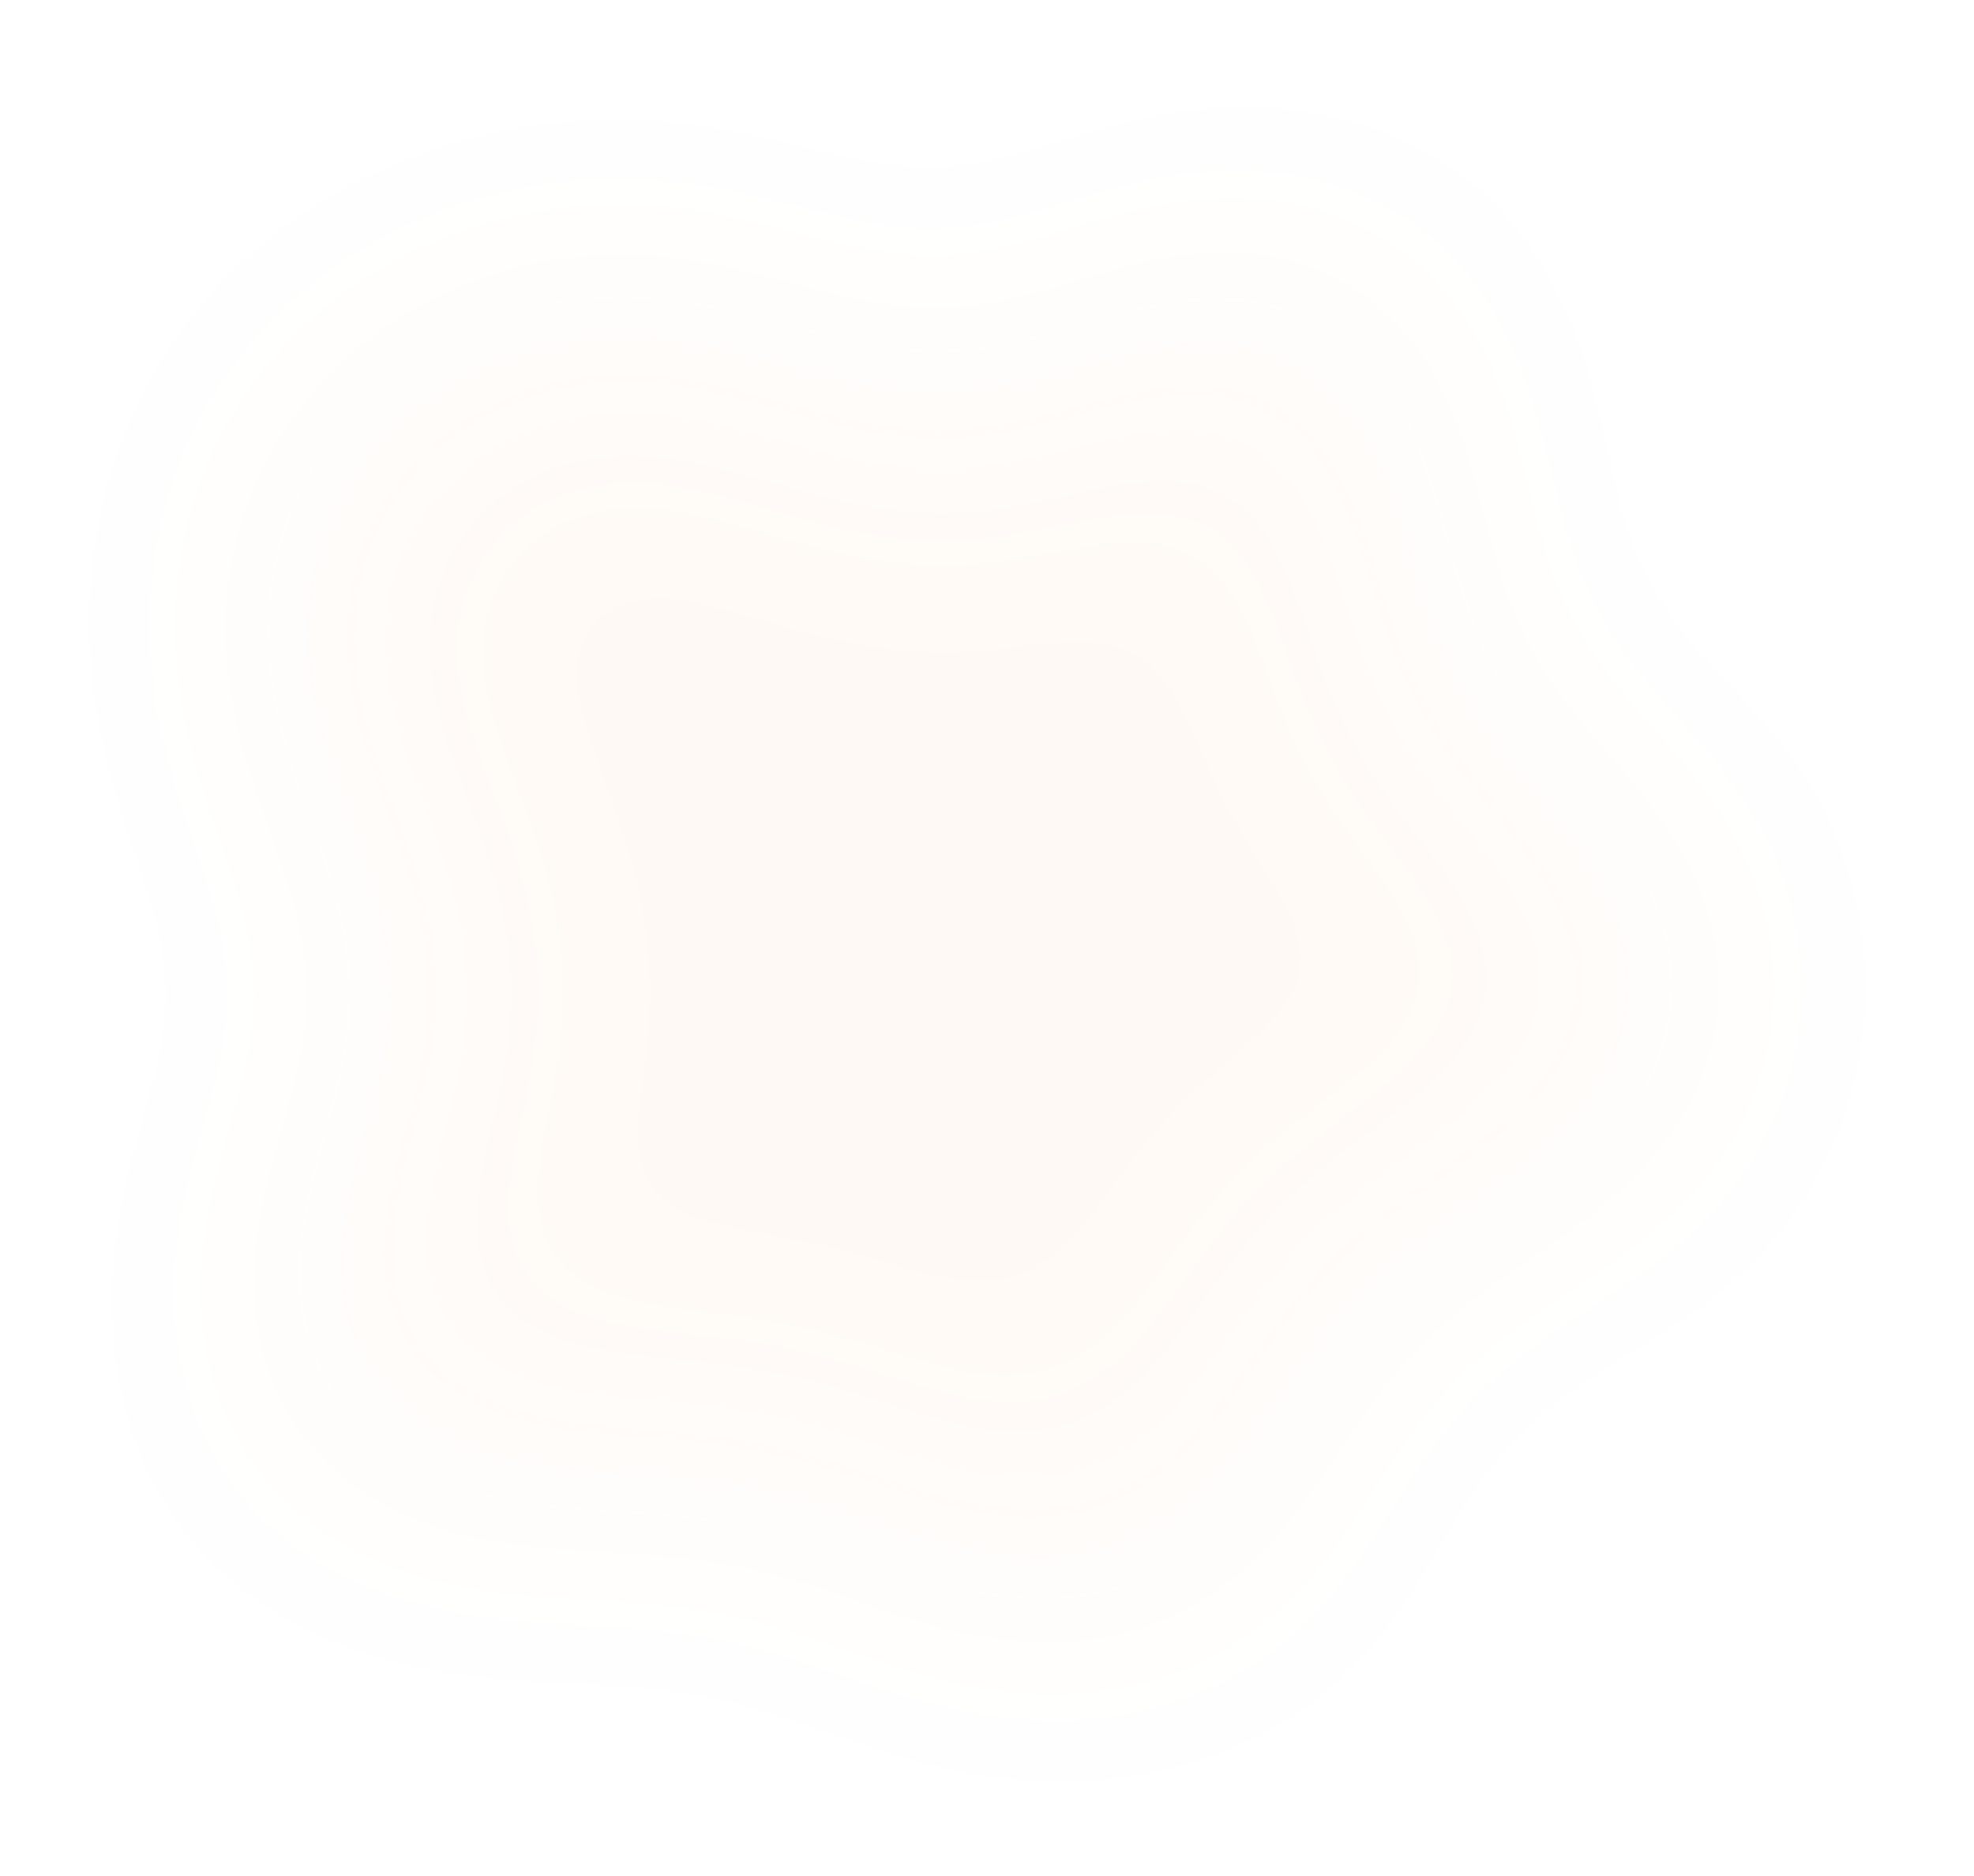
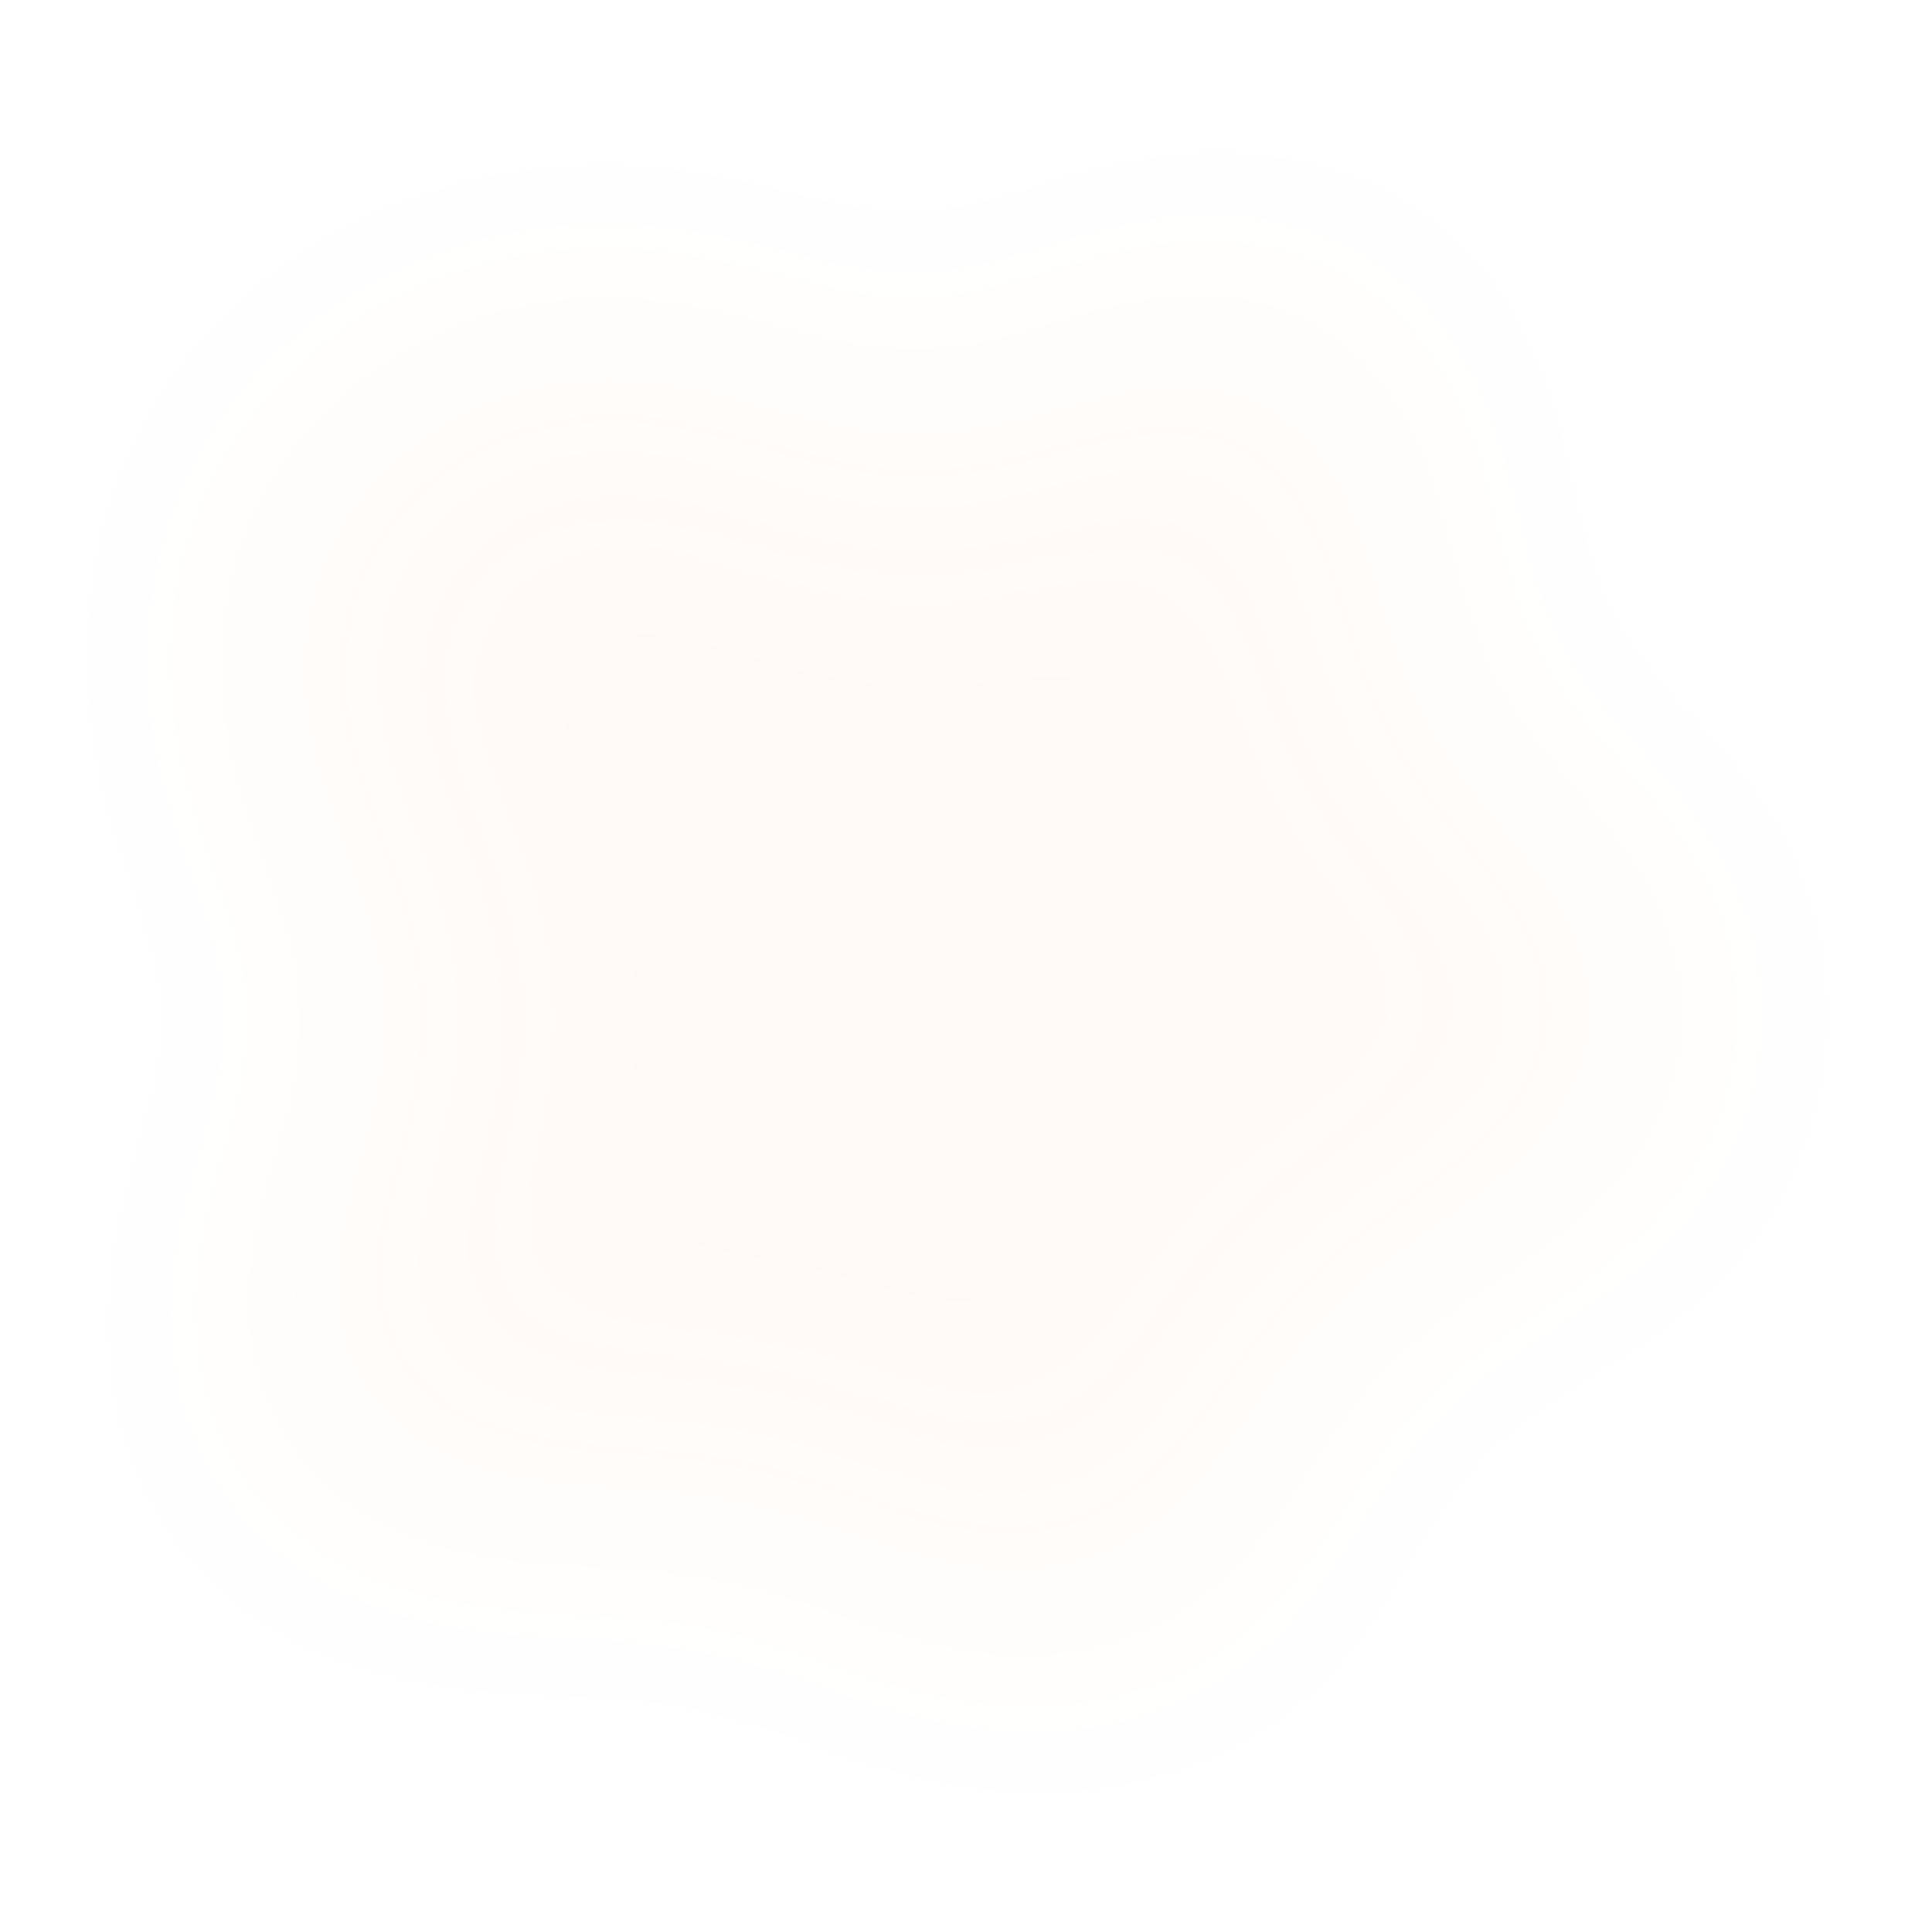
- <svg xmlns="http://www.w3.org/2000/svg" width="542" height="515" viewBox="0 0 542 515" fill="none">
+ <svg xmlns="http://www.w3.org/2000/svg" width="50" height="50" viewBox="0 0 542 515" fill="none">
  <g opacity="0.04" filter="url(#filter0_f_587_1221)">
    <path fill-rule="evenodd" clip-rule="evenodd" d="M462 272.226L461.84 274.716L461.492 277.198L460.958 279.666L460.239 282.114L459.341 284.534L458.266 286.923L457.021 289.273L455.611 291.58L454.045 293.84L452.329 296.047L450.473 298.197L448.485 300.288L446.377 302.316L444.158 304.279L441.839 306.175L439.43 308.003L436.944 309.761L434.391 311.451L431.782 313.071L429.127 314.623L426.437 316.107L423.721 317.525L420.987 318.879L418.245 320.17L415.502 321.4L412.766 322.573L410.043 323.69L407.339 324.755L404.661 325.769L402.013 326.736L399.399 327.659L396.825 328.541L394.295 329.386L391.811 330.196L389.379 330.975L387.002 331.726L384.682 332.455L382.424 333.164L380.23 333.857L378.103 334.54L376.047 335.216L374.063 335.89L372.155 336.566L370.323 337.249L368.57 337.944L366.898 338.655L365.308 339.387L363.801 340.145L362.376 340.933L361.036 341.756L359.779 342.618L358.604 343.522L357.511 344.474L356.499 345.476L355.566 346.533L354.708 347.646L353.924 348.818L353.211 350.053L352.565 351.351L351.983 352.714L351.459 354.143L350.991 355.639L350.572 357.201L350.197 358.829L349.863 360.522L349.562 362.279L349.289 364.097L349.039 365.974L348.805 367.906L348.582 369.891L348.363 371.924L348.144 374.001L347.917 376.118L347.677 378.268L347.419 380.446L347.137 382.648L346.826 384.865L346.482 387.094L346.099 389.326L345.674 391.555L345.203 393.775L344.682 395.979L344.109 398.161L343.48 400.314L342.793 402.432L342.047 404.509L341.241 406.538L340.373 408.515L339.443 410.434L338.451 412.291L337.398 414.08L336.284 415.799L335.11 417.444L333.879 419.012L332.592 420.5L331.251 421.908L329.858 423.234L328.418 424.478L326.931 425.639L325.402 426.718L323.834 427.717L322.229 428.638L320.592 429.481L318.926 430.251L317.233 430.95L315.518 431.581L313.782 432.147L312.029 432.652L310.262 433.101L308.484 433.495L306.695 433.839L304.899 434.135L303.097 434.385L301.29 434.593L299.48 434.757L297.668 434.88L295.854 434.961L294.04 435L292.225 434.995L290.411 434.945L288.599 434.848L286.788 434.702L284.981 434.507L283.177 434.259L281.378 433.958L279.585 433.602L277.798 433.191L276.021 432.724L274.252 432.2L272.495 431.62L270.749 430.984L269.018 430.293L267.301 429.549L265.6 428.752L263.917 427.906L262.253 427.013L260.607 426.075L258.983 425.096L257.38 424.079L255.798 423.028L254.239 421.946L252.703 420.839L251.19 419.71L249.699 418.564L248.231 417.405L246.786 416.237L245.361 415.066L243.958 413.895L242.574 412.73L241.209 411.575L239.862 410.433L238.53 409.31L237.212 408.209L235.907 407.134L234.613 406.088L233.327 405.075L232.047 404.099L230.772 403.162L229.499 402.266L228.225 401.414L226.948 400.609L225.666 399.852L224.376 399.145L223.076 398.489L221.763 397.885L220.435 397.333L219.089 396.836L217.722 396.392L216.333 396.001L214.919 395.665L213.478 395.381L212.007 395.15L210.504 394.971L208.966 394.842L207.393 394.762L205.782 394.73L204.131 394.745L202.439 394.803L200.703 394.905L198.922 395.046L197.095 395.226L195.22 395.441L193.297 395.69L191.323 395.969L189.299 396.277L187.223 396.609L185.095 396.963L182.914 397.336L180.68 397.725L178.393 398.126L176.053 398.536L173.66 398.951L171.215 399.368L168.719 399.783L166.172 400.191L163.576 400.59L160.932 400.974L158.242 401.34L155.508 401.683L152.734 401.999L149.921 402.282L147.073 402.529L144.195 402.734L141.29 402.891L138.364 402.996L135.423 403.041L132.474 403.021L129.525 402.928L126.584 402.757L123.66 402.501L120.763 402.153L117.903 401.707L115.09 401.158L112.335 400.499L109.648 399.727L107.04 398.839L104.522 397.829L102.103 396.698L99.793 395.442L97.602 394.061L95.538 392.556L93.61 390.928L91.825 389.177L90.19 387.308L88.71 385.324L87.391 383.228L86.238 381.026L85.253 378.722L84.44 376.323L83.799 373.836L83.331 371.267L83.037 368.623L82.914 365.913L82.96 363.144L83.172 360.324L83.547 357.461L84.079 354.565L84.762 351.642L85.591 348.701L86.556 345.751L87.652 342.798L88.868 339.851L90.195 336.917L91.624 334.002L93.144 331.114L94.745 328.258L96.414 325.44L98.142 322.665L99.915 319.938L101.722 317.262L103.551 314.642L105.39 312.079L107.227 309.576L109.05 307.136L110.848 304.758L112.608 302.443L114.32 300.191L115.973 298.002L117.556 295.873L119.06 293.803L120.475 291.789L121.793 289.828L123.005 287.918L124.105 286.054L125.084 284.232L125.939 282.446L126.662 280.694L127.251 278.968L127.702 277.264L128.012 275.576L128.18 273.899L128.204 272.226L128.086 270.552L127.826 268.871L127.425 267.177L126.888 265.465L126.216 263.73L125.416 261.966L124.491 260.168L123.448 258.332L122.294 256.453L121.036 254.528L119.682 252.553L118.24 250.525L116.72 248.442L115.131 246.302L113.482 244.102L111.785 241.842L110.049 239.522L108.285 237.141L106.504 234.701L104.717 232.202L102.934 229.645L101.166 227.034L99.422 224.369L97.713 221.655L96.045 218.893L94.427 216.087L92.865 213.24L91.365 210.356L89.935 207.437L88.58 204.488L87.306 201.514L86.12 198.518L85.027 195.506L84.032 192.483L83.139 189.452L82.352 186.42L81.674 183.39L81.108 180.369L80.657 177.36L80.321 174.368L80.102 171.397L80 168.453L80.015 165.538L80.147 162.657L80.394 159.813L80.754 157.01L81.227 154.251L81.808 151.537L82.497 148.873L83.29 146.26L84.183 143.699L85.174 141.194L86.258 138.744L87.433 136.352L88.694 134.018L90.037 131.743L91.459 129.527L92.955 127.371L94.523 125.275L96.157 123.238L97.855 121.262L99.612 119.345L101.425 117.488L103.291 115.689L105.207 113.95L107.169 112.268L109.175 110.645L111.221 109.079L113.306 107.571L115.426 106.119L117.58 104.725L119.765 103.387L121.98 102.105L124.222 100.881L126.491 99.713L128.784 98.603L131.1 97.55L133.439 96.555L135.798 95.619L138.177 94.743L140.574 93.927L142.989 93.172L145.421 92.48L147.869 91.852L150.331 91.288L152.808 90.79L155.298 90.359L157.8 89.997L160.313 89.705L162.837 89.484L165.369 89.336L167.91 89.261L170.456 89.261L173.009 89.336L175.564 89.488L178.123 89.717L180.681 90.024L183.239 90.409L185.794 90.872L188.344 91.412L190.887 92.03L193.422 92.725L195.946 93.495L198.456 94.339L200.952 95.256L203.43 96.243L205.888 97.299L208.325 98.42L210.737 99.605L213.124 100.849L215.483 102.15L217.812 103.503L220.108 104.904L222.371 106.347L224.597 107.825L226.785 109.329L228.932 110.85L231.037 112.378L233.099 113.902L235.116 115.411L237.088 116.896L239.015 118.347L240.898 119.751L242.737 121.101L244.534 122.385L246.289 123.595L248.007 124.721L249.688 125.755L251.336 126.689L252.954 127.515L254.546 128.226L256.115 128.817L257.666 129.282L259.202 129.616L260.73 129.816L262.253 129.877L263.775 129.8L265.303 129.581L266.842 129.221L268.395 128.72L269.967 128.081L271.565 127.304L273.191 126.394L274.852 125.355L276.55 124.192L278.289 122.91L280.074 121.517L281.908 120.02L283.793 118.427L285.731 116.747L287.726 114.991L289.778 113.168L291.888 111.288L294.057 109.364L296.284 107.407L298.57 105.429L300.912 103.442L303.31 101.458L305.76 99.492L308.26 97.554L310.807 95.659L313.397 93.818L316.024 92.044L318.685 90.35L321.373 88.746L324.083 87.246L326.808 85.86L329.542 84.598L332.278 83.471L335.008 82.488L337.726 81.657L340.423 80.986L343.091 80.483L345.723 80.152L348.311 80L350.848 80.03L353.325 80.247L355.735 80.65L358.071 81.243L360.327 82.025L362.495 82.995L364.57 84.15L366.547 85.488L368.42 87.005L370.186 88.694L371.841 90.551L373.382 92.568L374.807 94.737L376.115 97.049L377.305 99.495L378.378 102.064L379.335 104.747L380.178 107.531L380.91 110.406L381.535 113.359L382.056 116.379L382.479 119.454L382.809 122.572L383.052 125.722L383.215 128.893L383.303 132.074L383.323 135.257L383.282 138.432L383.187 141.591L383.044 144.724L382.862 147.826L382.648 150.887L382.409 153.902L382.153 156.865L381.889 159.769L381.623 162.61L381.363 165.384L381.118 168.086L380.895 170.712L380.701 173.261L380.545 175.729L380.434 178.116L380.376 180.418L380.376 182.636L380.443 184.769L380.583 186.818L380.802 188.782L381.107 190.665L381.502 192.467L381.992 194.191L382.583 195.84L383.278 197.417L384.08 198.925L384.992 200.37L386.016 201.756L387.154 203.087L388.406 204.37L389.772 205.609L391.252 206.811L392.843 207.982L394.543 209.128L396.35 210.256L398.258 211.371L400.264 212.482L402.362 213.593L404.546 214.712L406.809 215.845L409.143 216.997L411.541 218.176L413.992 219.386L416.489 220.633L419.022 221.922L421.579 223.257L424.15 224.643L426.725 226.084L429.291 227.582L431.838 229.14L434.353 230.761L436.825 232.446L439.242 234.196L441.593 236.012L443.865 237.893L446.048 239.839L448.131 241.849L450.102 243.92L451.953 246.05L453.672 248.237L455.251 250.476L456.681 252.764L457.955 255.097L459.065 257.469L460.005 259.876L460.77 262.312L461.355 264.771L461.756 267.247L461.972 269.734L462 272.226Z" fill="#FD6F00" />
  </g>
  <defs>
    <filter id="filter0_f_587_1221" x="0" y="0" width="542" height="515" filterUnits="userSpaceOnUse" color-interpolation-filters="sRGB">
      <feFlood flood-opacity="0" result="BackgroundImageFix" />
      <feBlend mode="normal" in="SourceGraphic" in2="BackgroundImageFix" result="shape" />
      <feGaussianBlur stdDeviation="40" result="effect1_foregroundBlur_587_1221" />
    </filter>
  </defs>
</svg>
